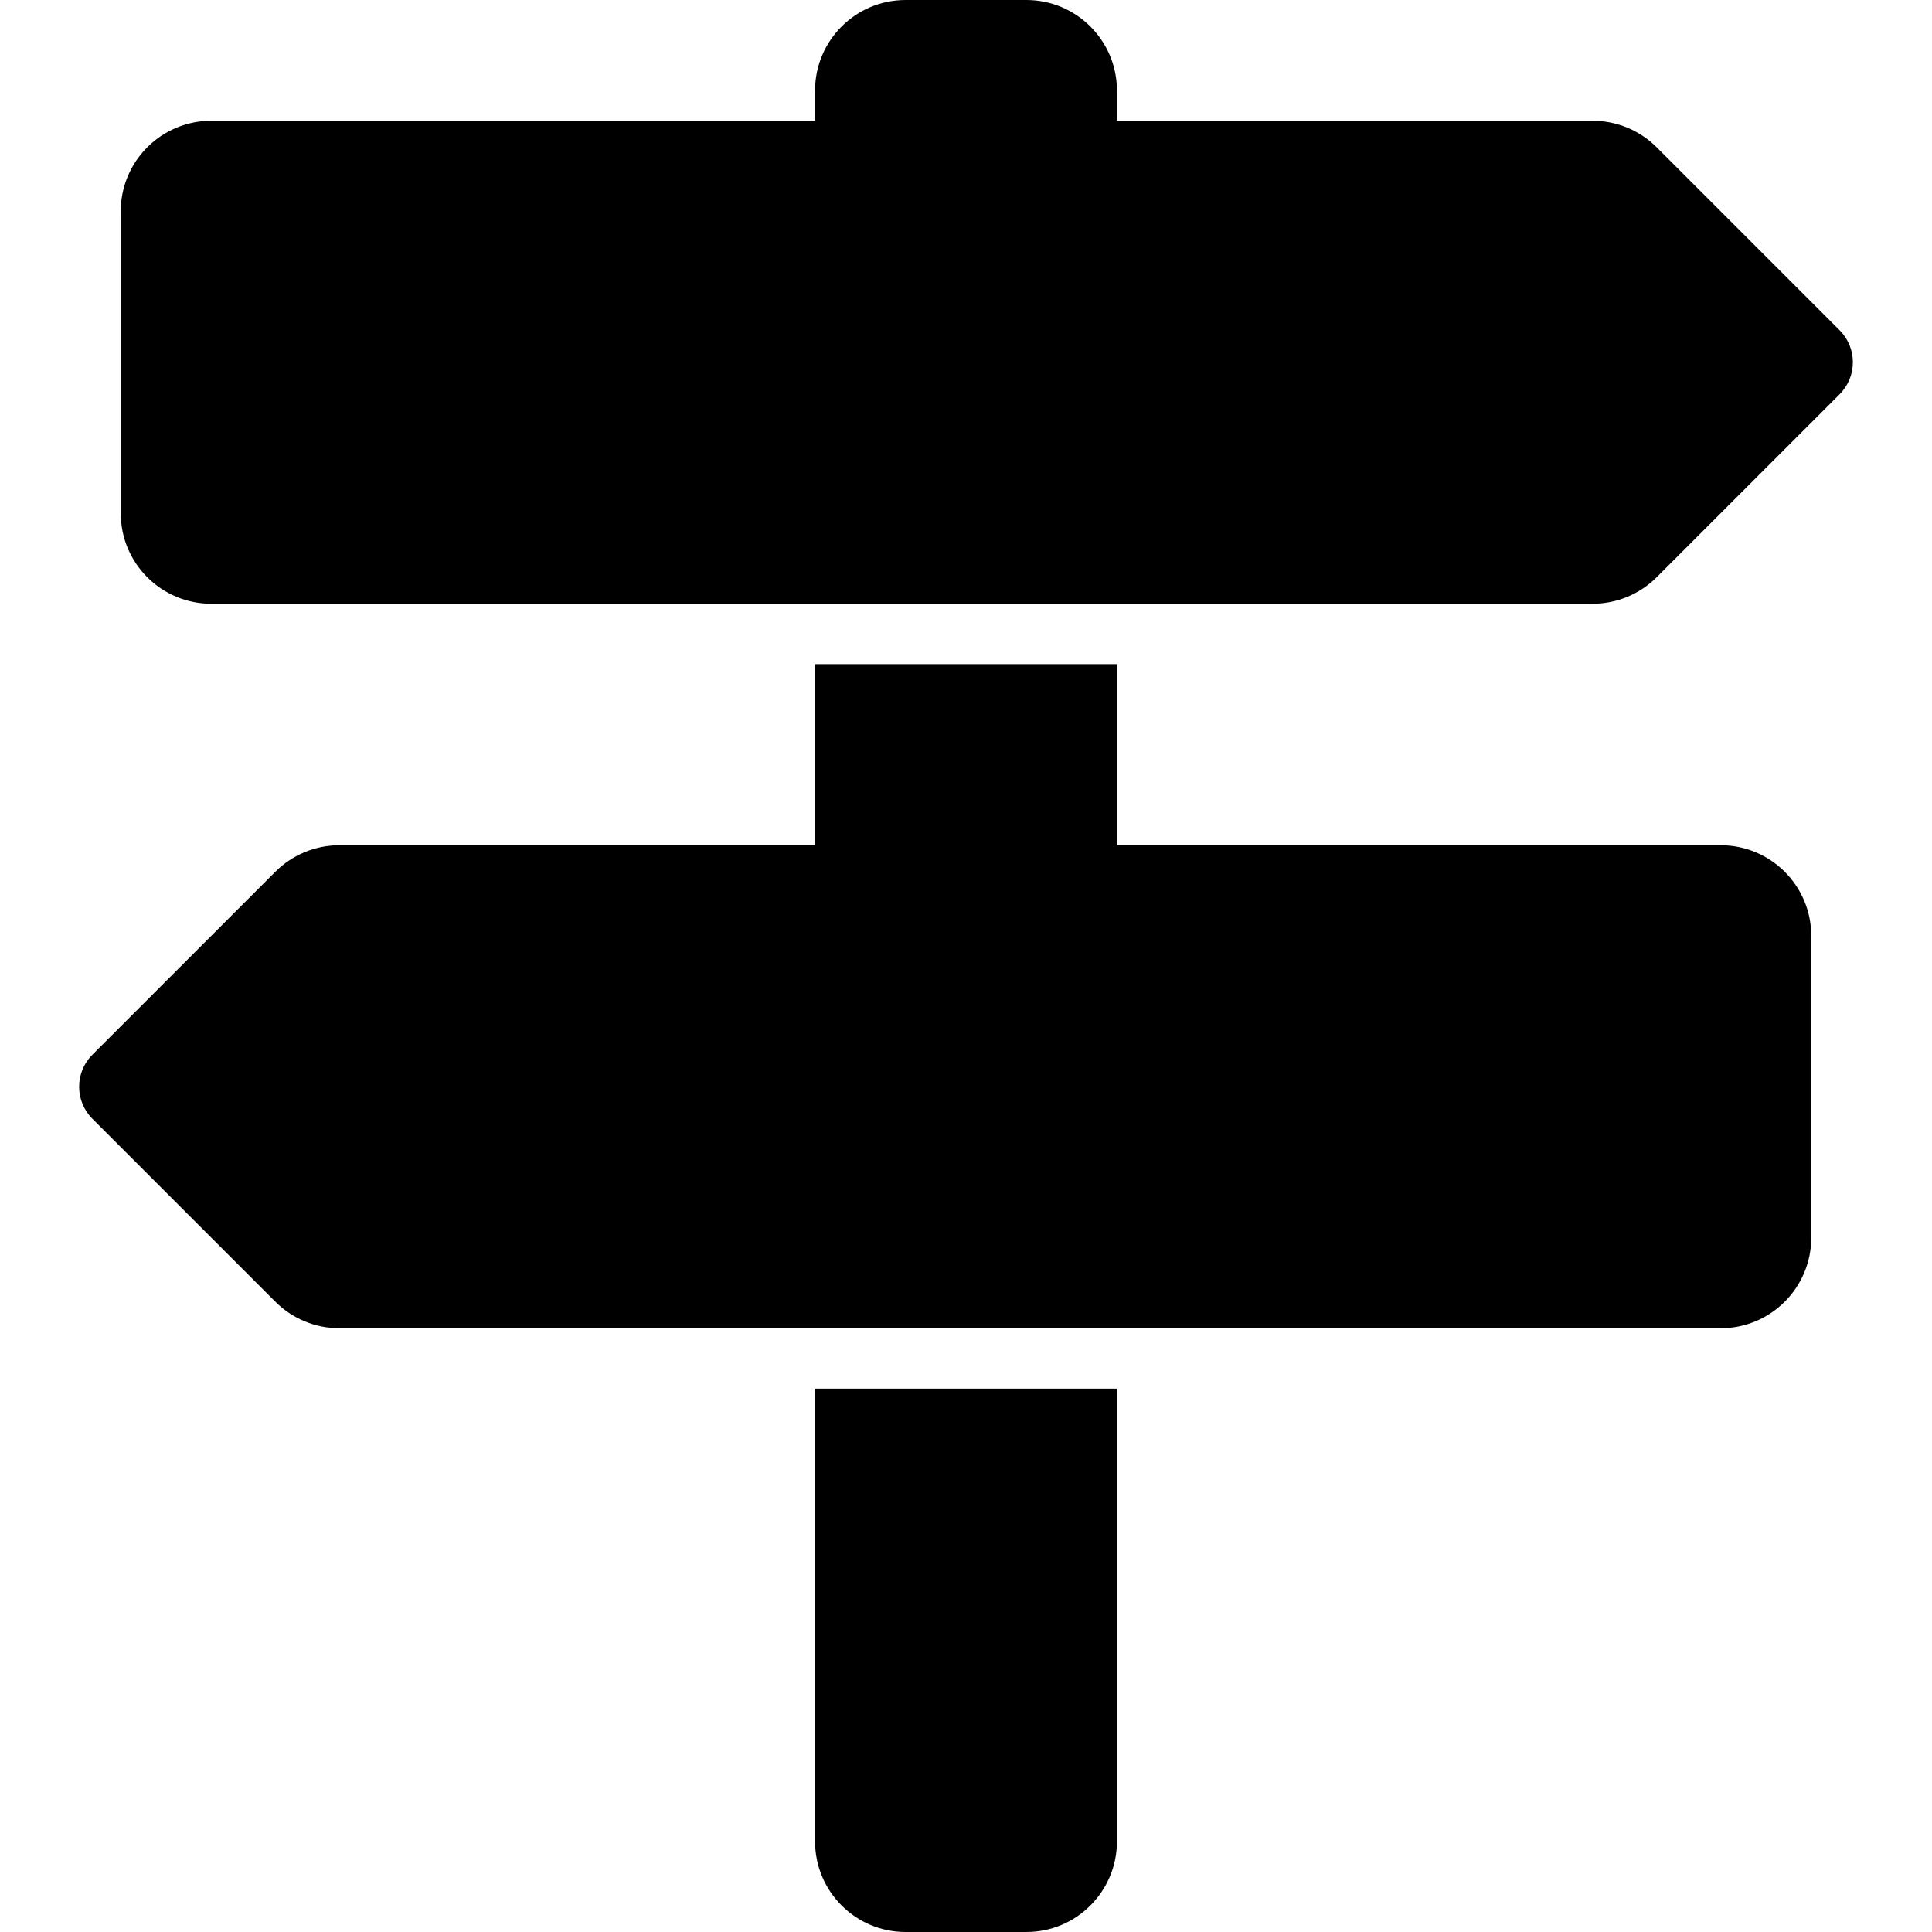
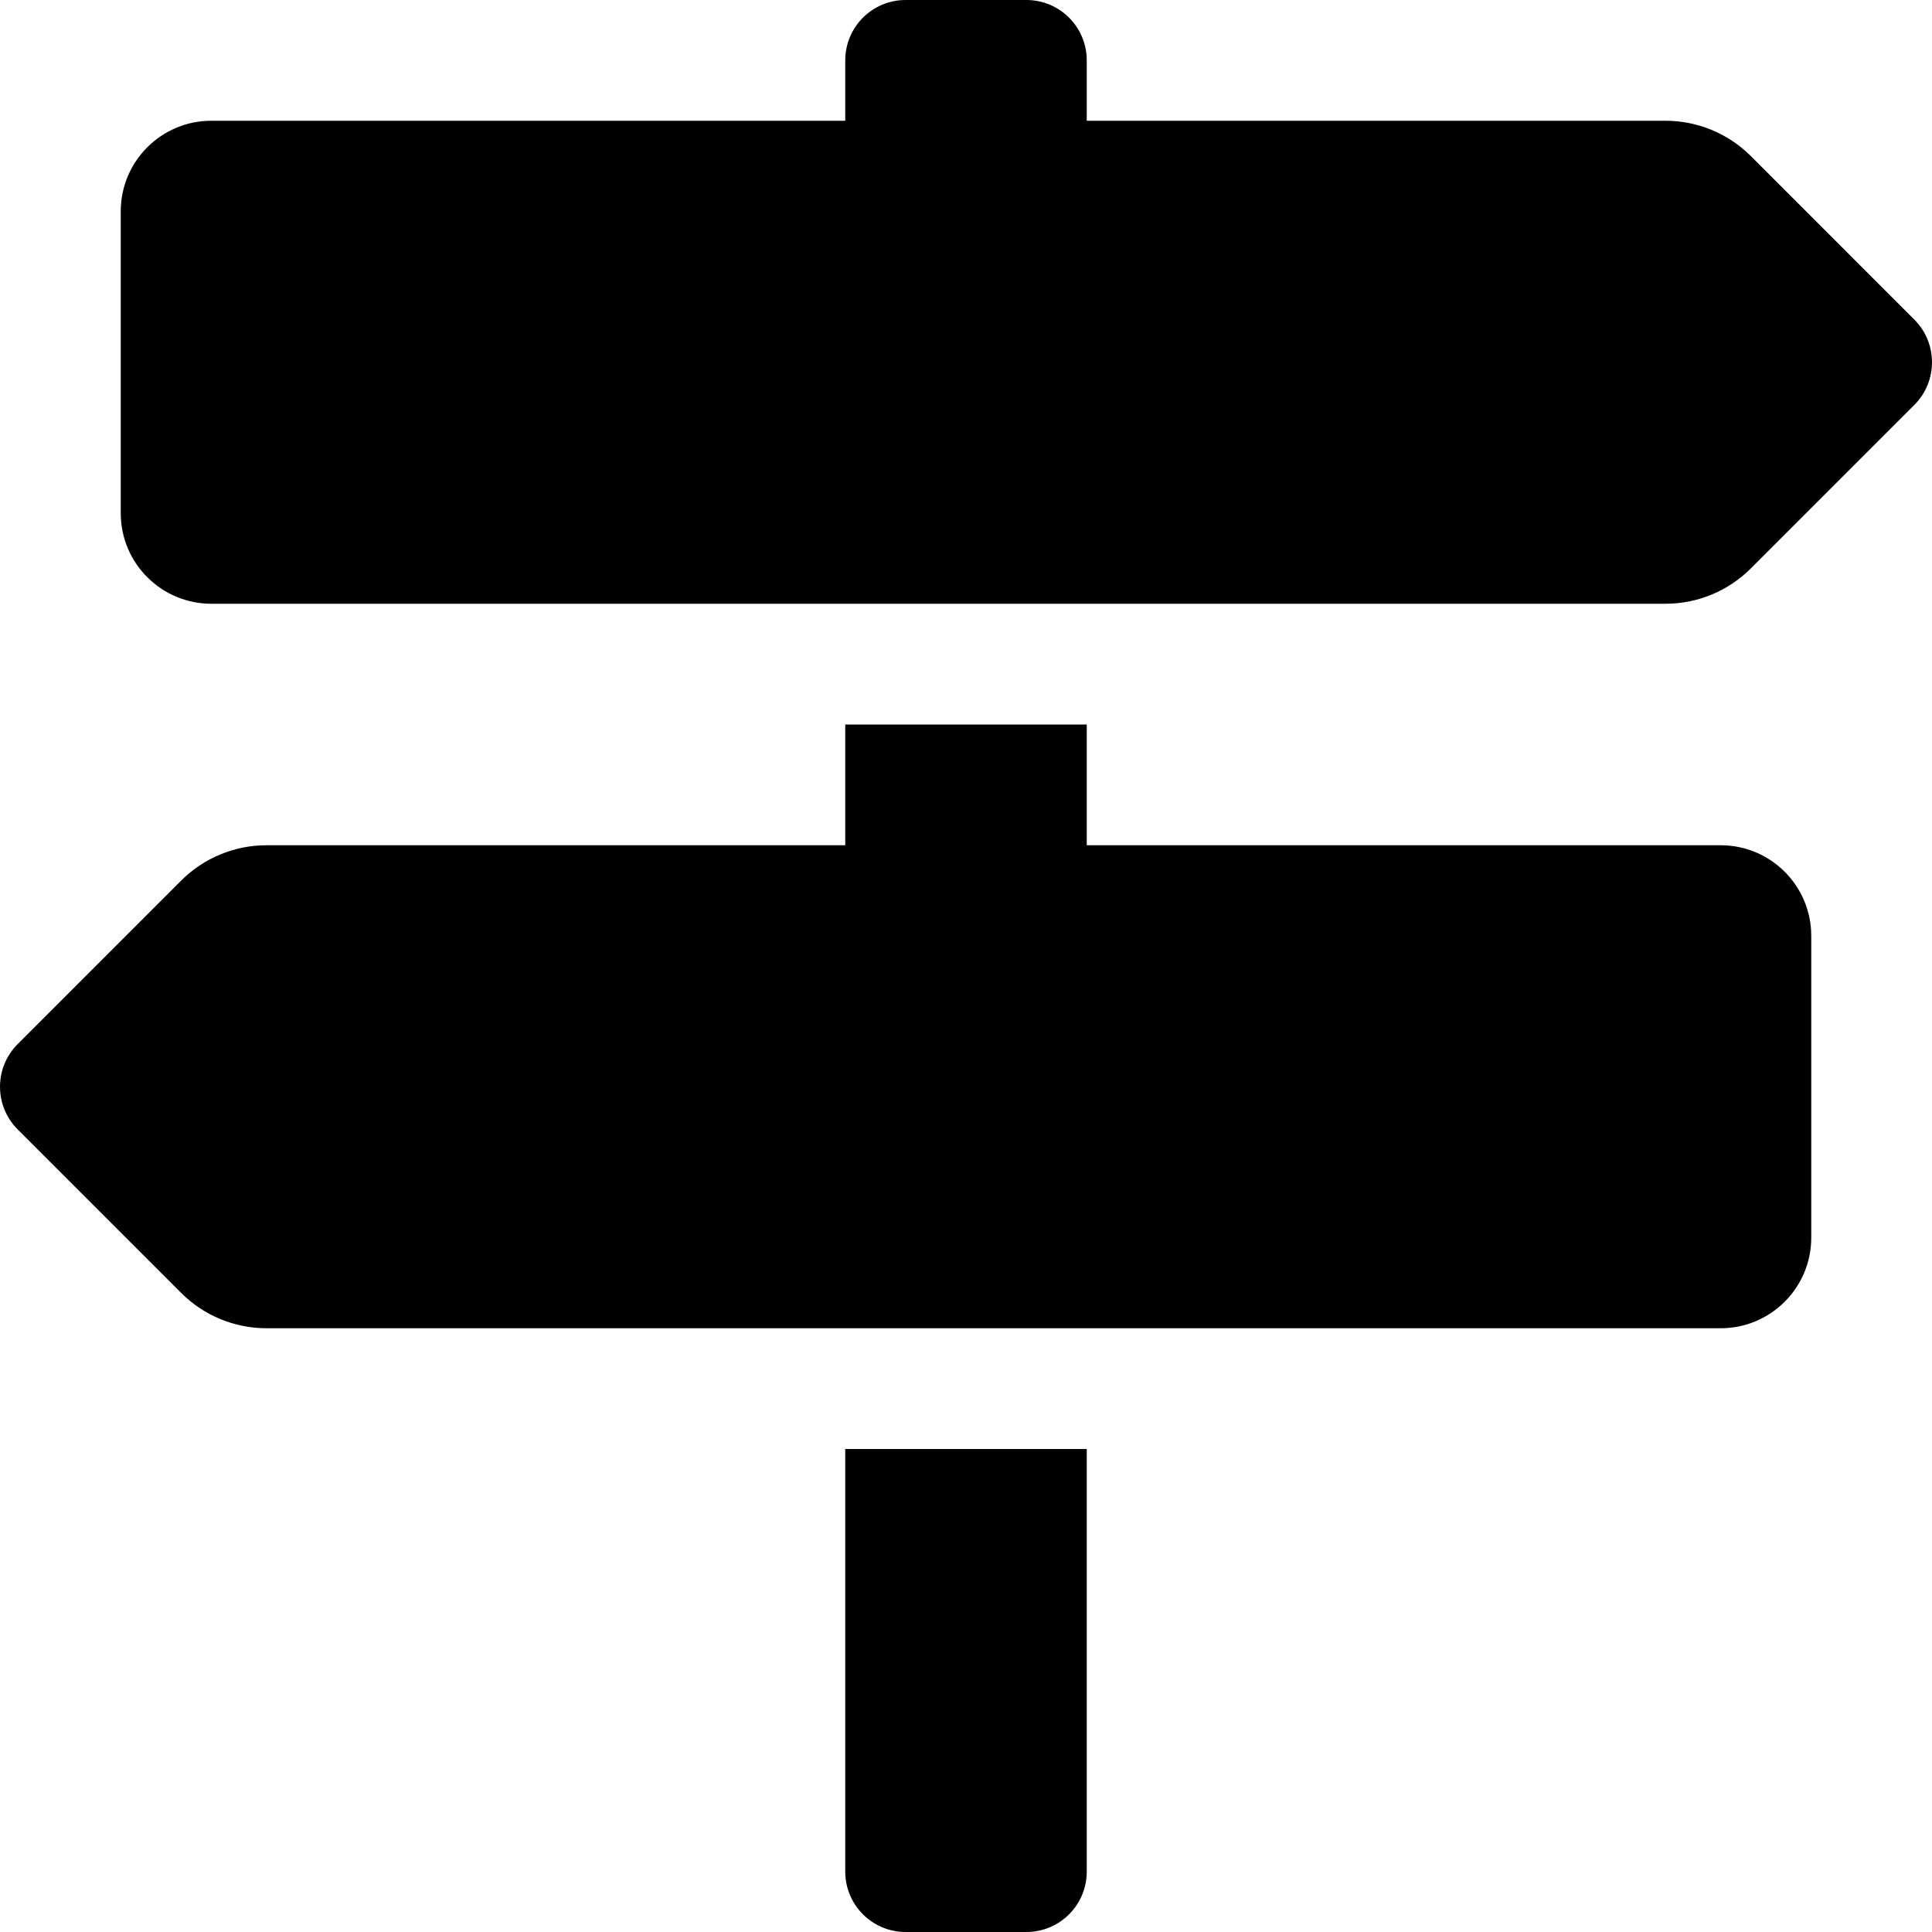
<svg xmlns="http://www.w3.org/2000/svg" viewBox="0 0 512 512">
-   <path d="M487.515 104.485L439.03 152.97a23.998 23.998 0 0 1-16.97 7.029H56c-13.255 0-24-10.745-24-24V56c0-13.255 10.745-24 24-24h160v-8c0-13.255 10.745-24 24-24h32c13.255 0 24 10.745 24 24v8h126.059a24 24 0 0 1 16.97 7.029l48.485 48.485c4.687 4.687 4.687 12.285.001 16.971zM216 368v120c0 13.255 10.745 24 24 24h32c13.255 0 24-10.745 24-24V368h-80zm240-144H296v-48h-80v48H89.941a24 24 0 0 0-16.97 7.029l-48.485 48.485c-4.686 4.686-4.686 12.284 0 16.971l48.485 48.485a23.998 23.998 0 0 0 16.97 7.029H456c13.255 0 24-10.745 24-24v-80C480 234.745 469.255 224 456 224z" />
+   <path d="M507.31 84.69L464 41.37c-6-6-14.14-9.37-22.63-9.37H288V16c0-8.84-7.16-16-16-16h-32c-8.84 0-16 7.16-16 16v16H56c-13.25 0-24 10.75-24 24v80c0 13.25 10.75 24 24 24h385.37c8.49 0 16.62-3.37 22.63-9.37l43.31-43.31c6.25-6.26 6.25-16.38 0-22.63zM224 496c0 8.84 7.16 16 16 16h32c8.84 0 16-7.16 16-16V384h-64v112zm232-272H288v-32h-64v32H70.63c-8.49 0-16.62 3.37-22.63 9.37L4.69 276.69c-6.25 6.25-6.25 16.38 0 22.63L48 342.63c6 6 14.14 9.37 22.63 9.37H456c13.25 0 24-10.75 24-24v-80c0-13.25-10.75-24-24-24z" />
</svg>
